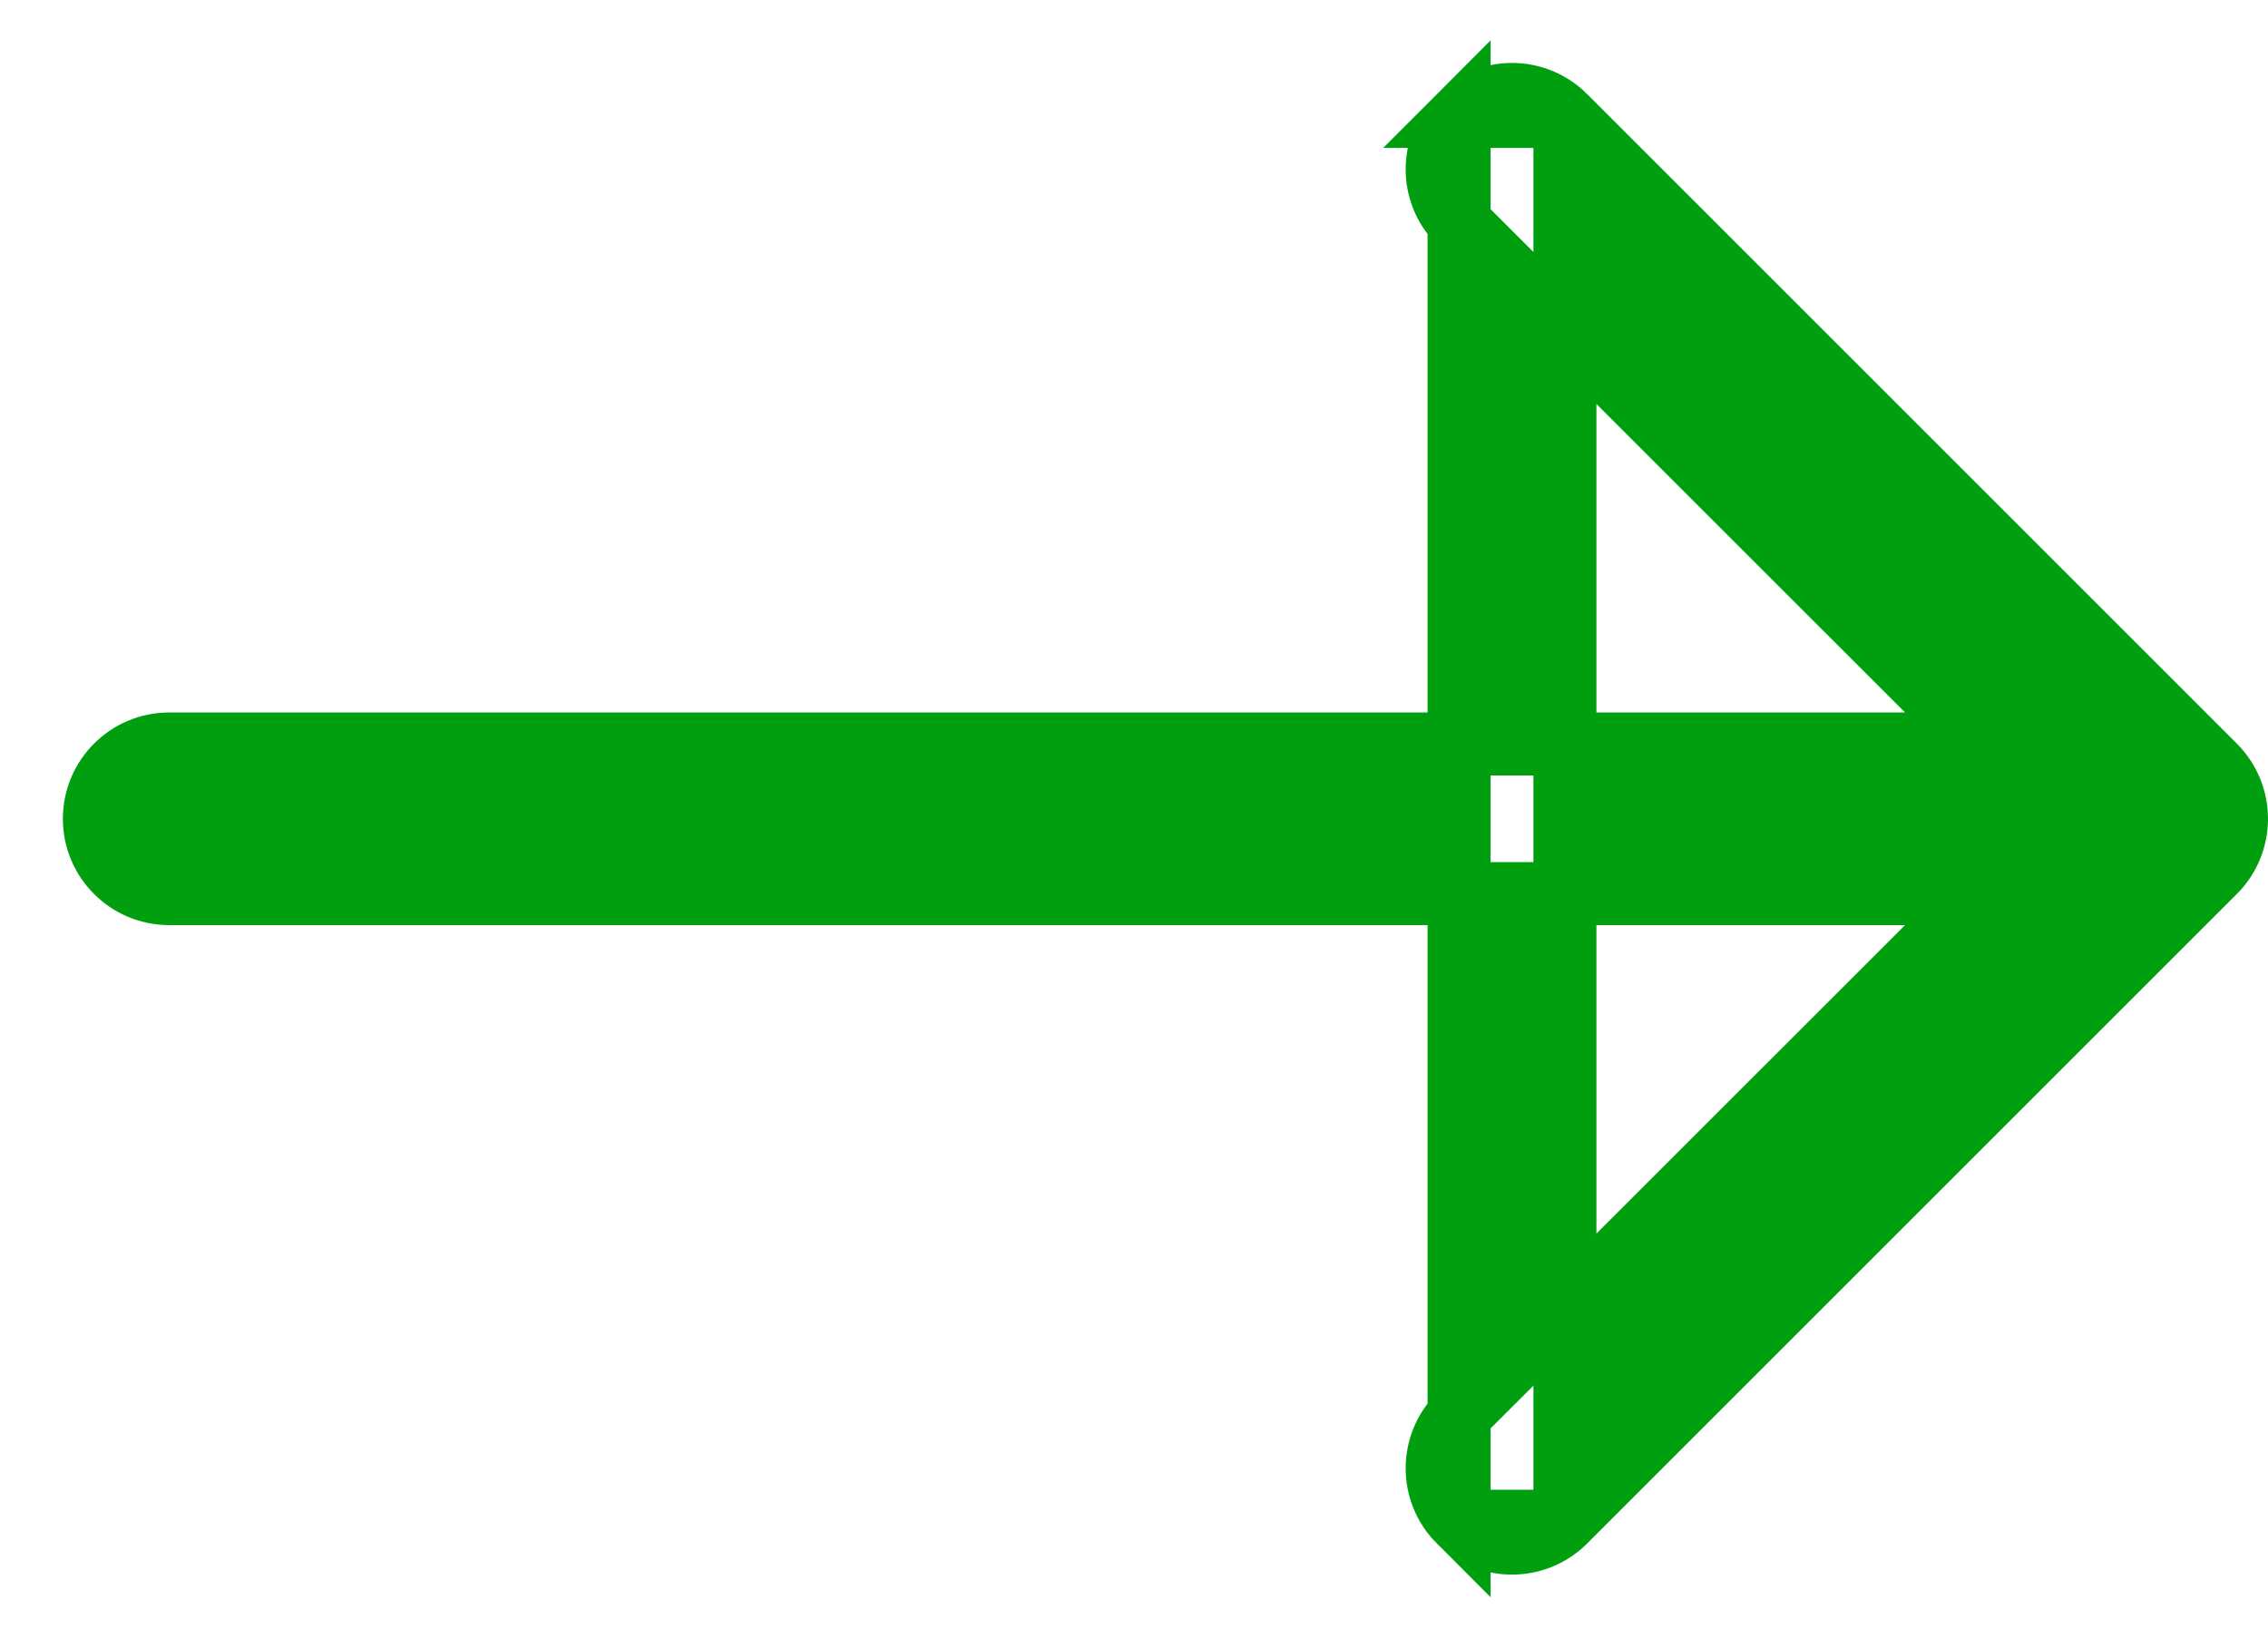
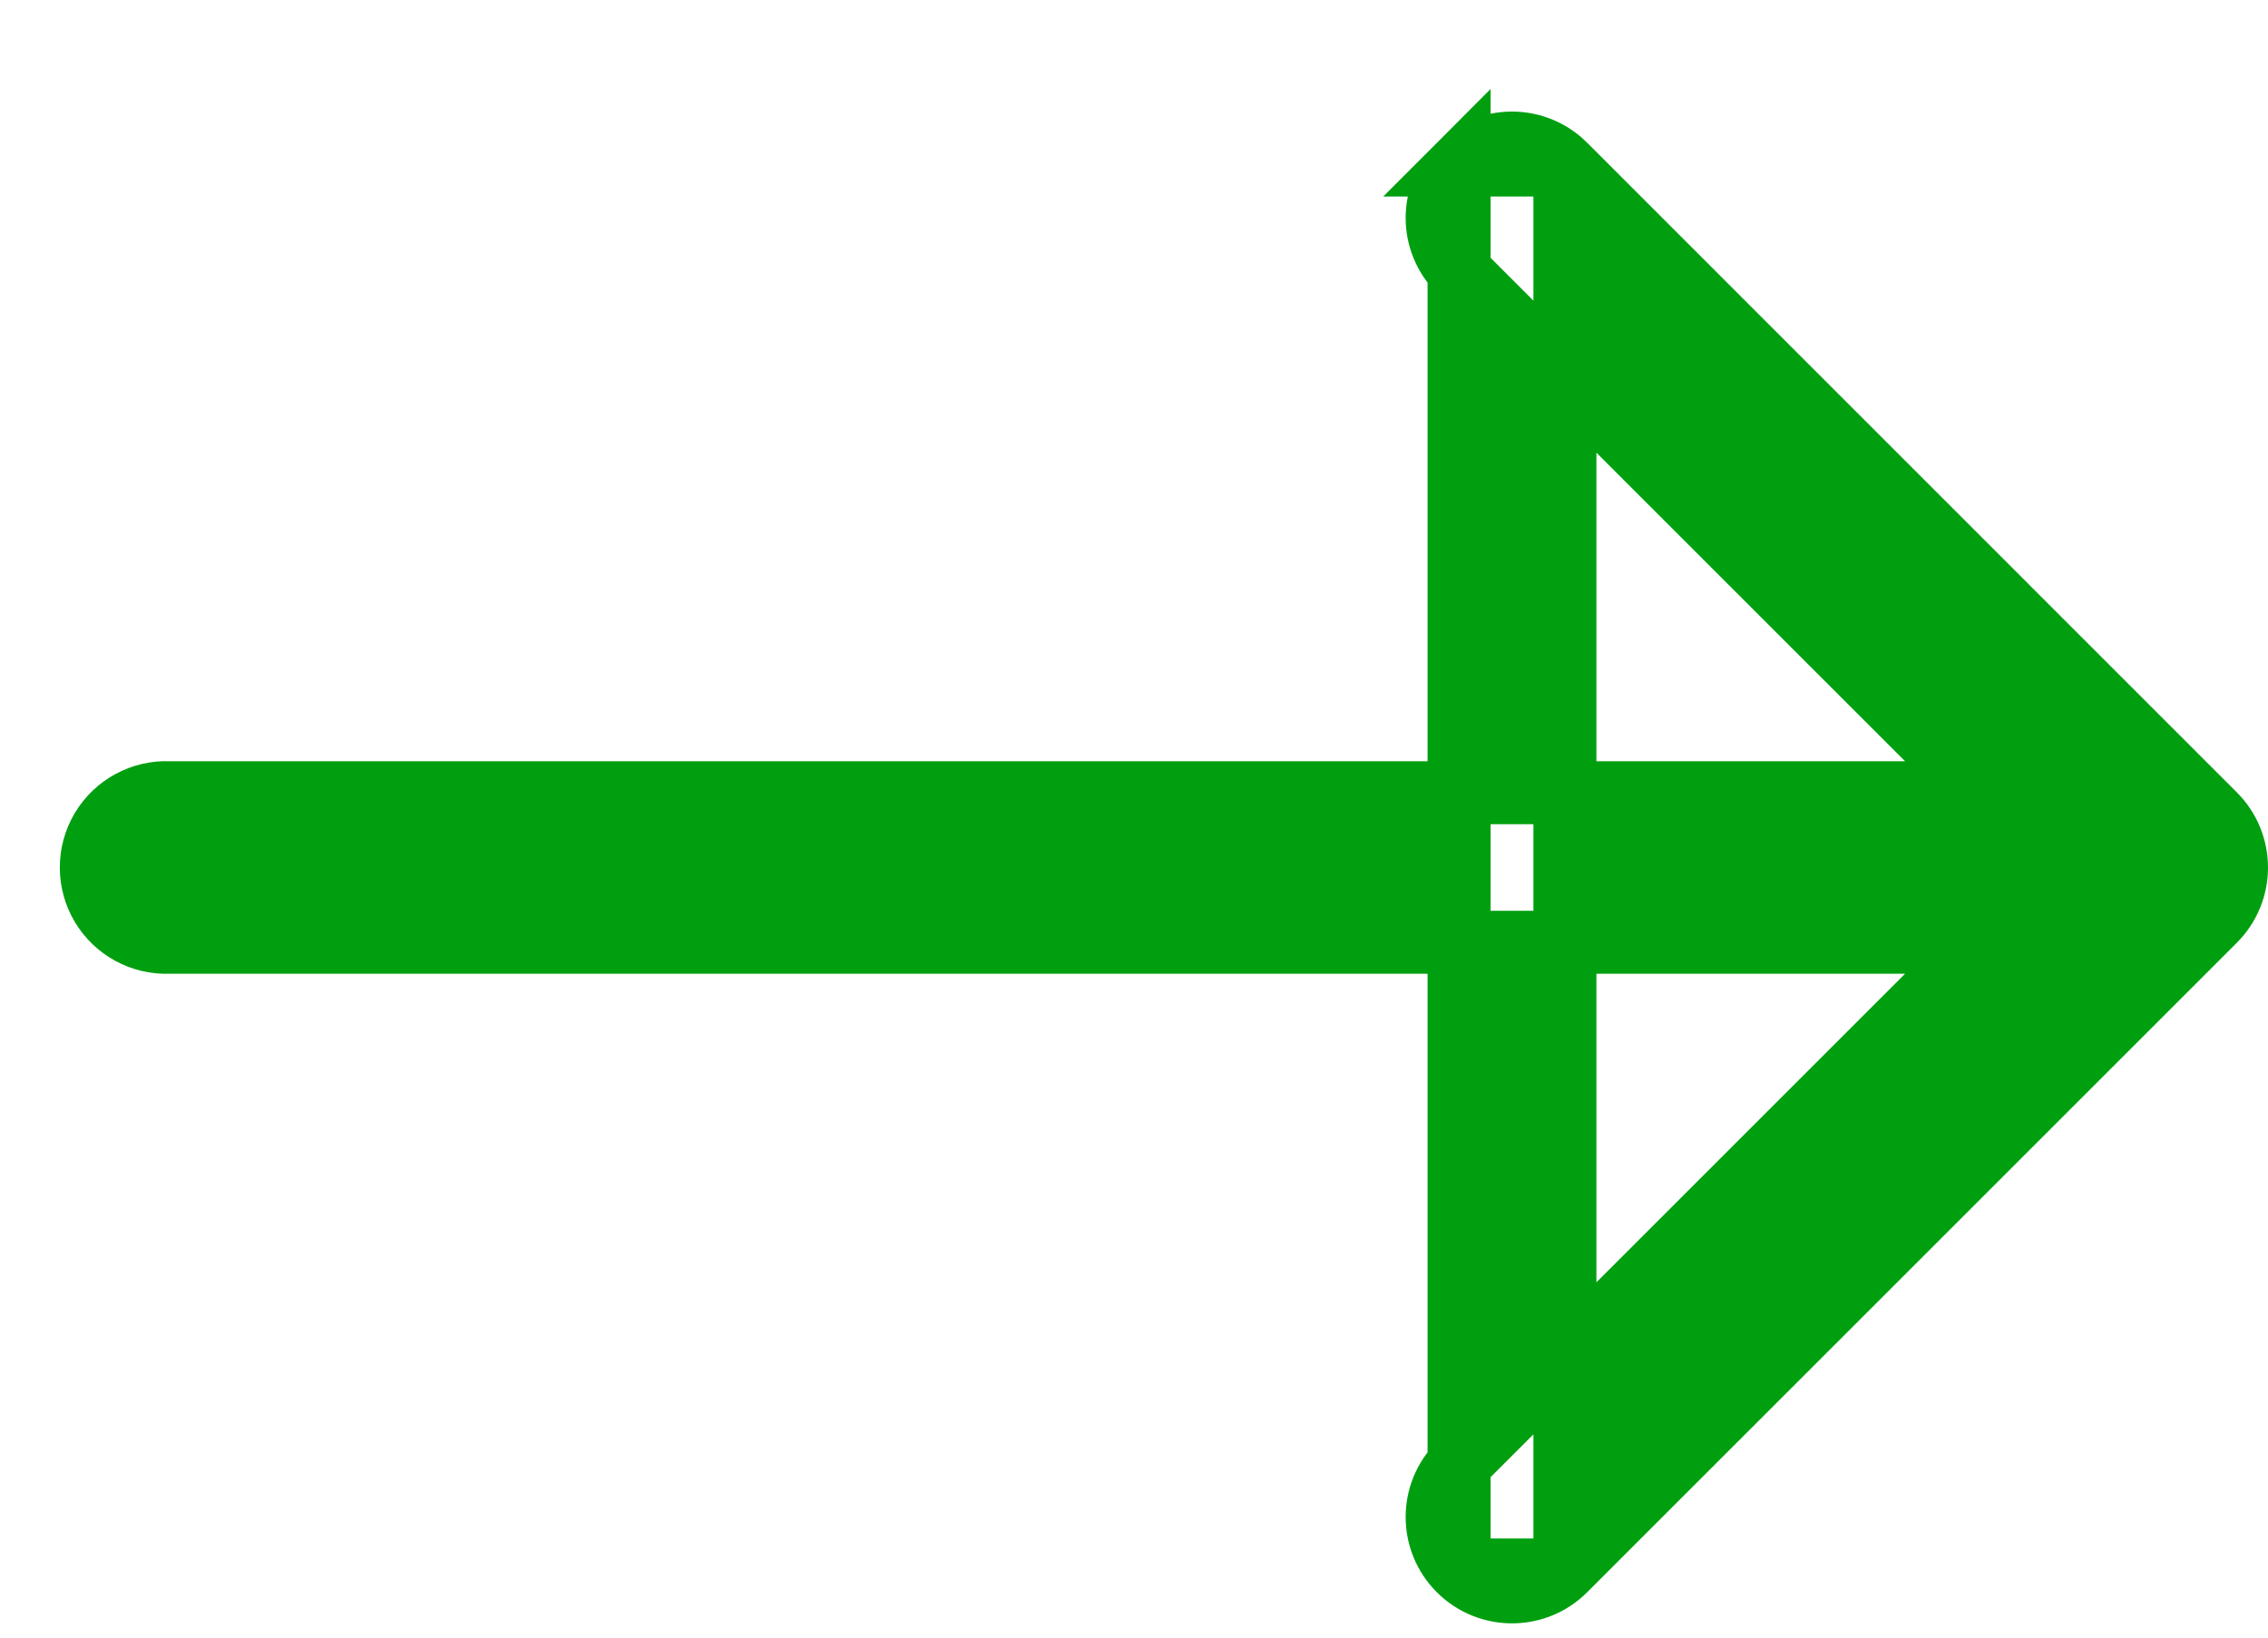
<svg xmlns="http://www.w3.org/2000/svg" width="18" height="13" fill="none">
-   <path d="M12.42.924h0a.593.593 0 00-.84 0h.84zm0 0l5.156 5.156a.594.594 0 010 .84l-5.156 5.156m0-11.152v11.152m0 0a.594.594 0 01-.84 0m.84 0h-.84m0 0a.594.594 0 010-.84l4.143-4.142H1.343a.594.594 0 110-1.188h14.38L11.58 1.764a.594.594 0 010-.84v11.152z" fill="#009F10" stroke="#009F10" stroke-width=".5" />
+   <path d="M12.42 1.31h0a.593.593 0 00-.84 0h.84zm0 0l5.156 5.157a.594.594 0 010 .84l-5.156 5.156m0-11.152v11.152m0 0a.594.594 0 01-.84 0m.84 0h-.84m0 0a.594.594 0 010-.84m0 .84v-.84m0 0l4.143-4.143H1.343a.594.594 0 110-1.187h14.38L11.58 2.15a.594.594 0 010-.84v10.313z" fill="#009F10" stroke="#009F10" stroke-width=".5" />
</svg>
